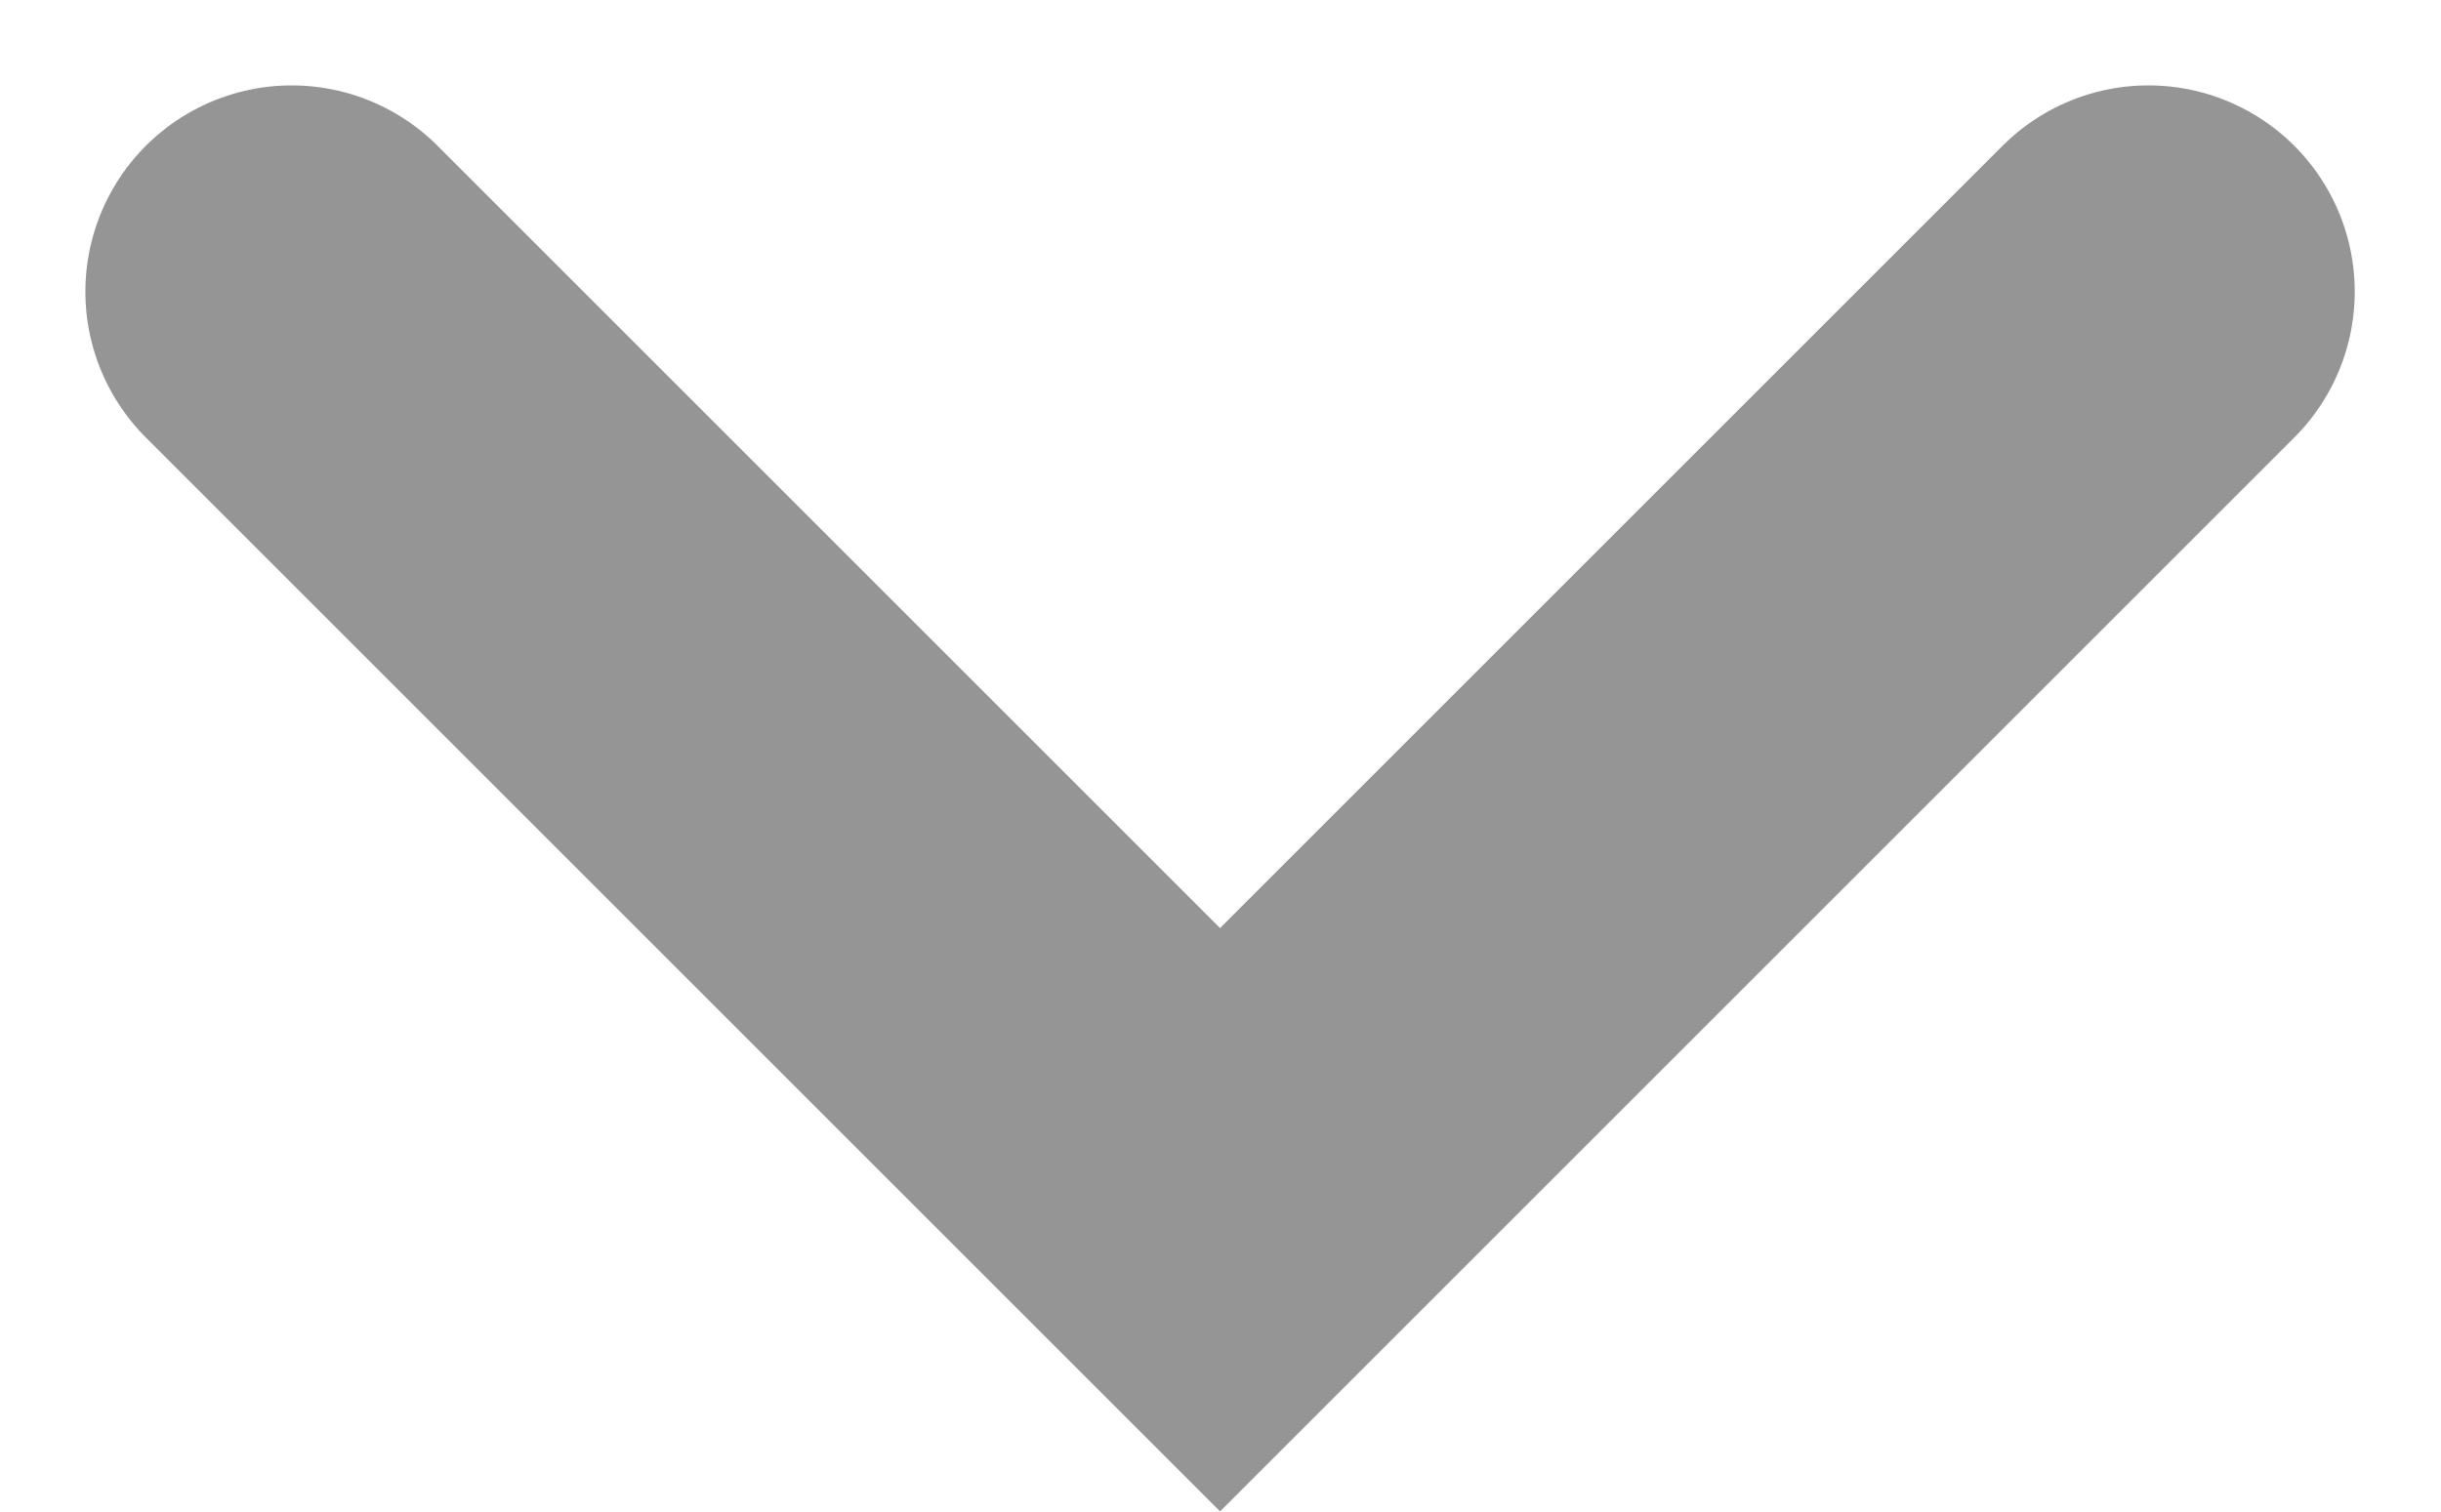
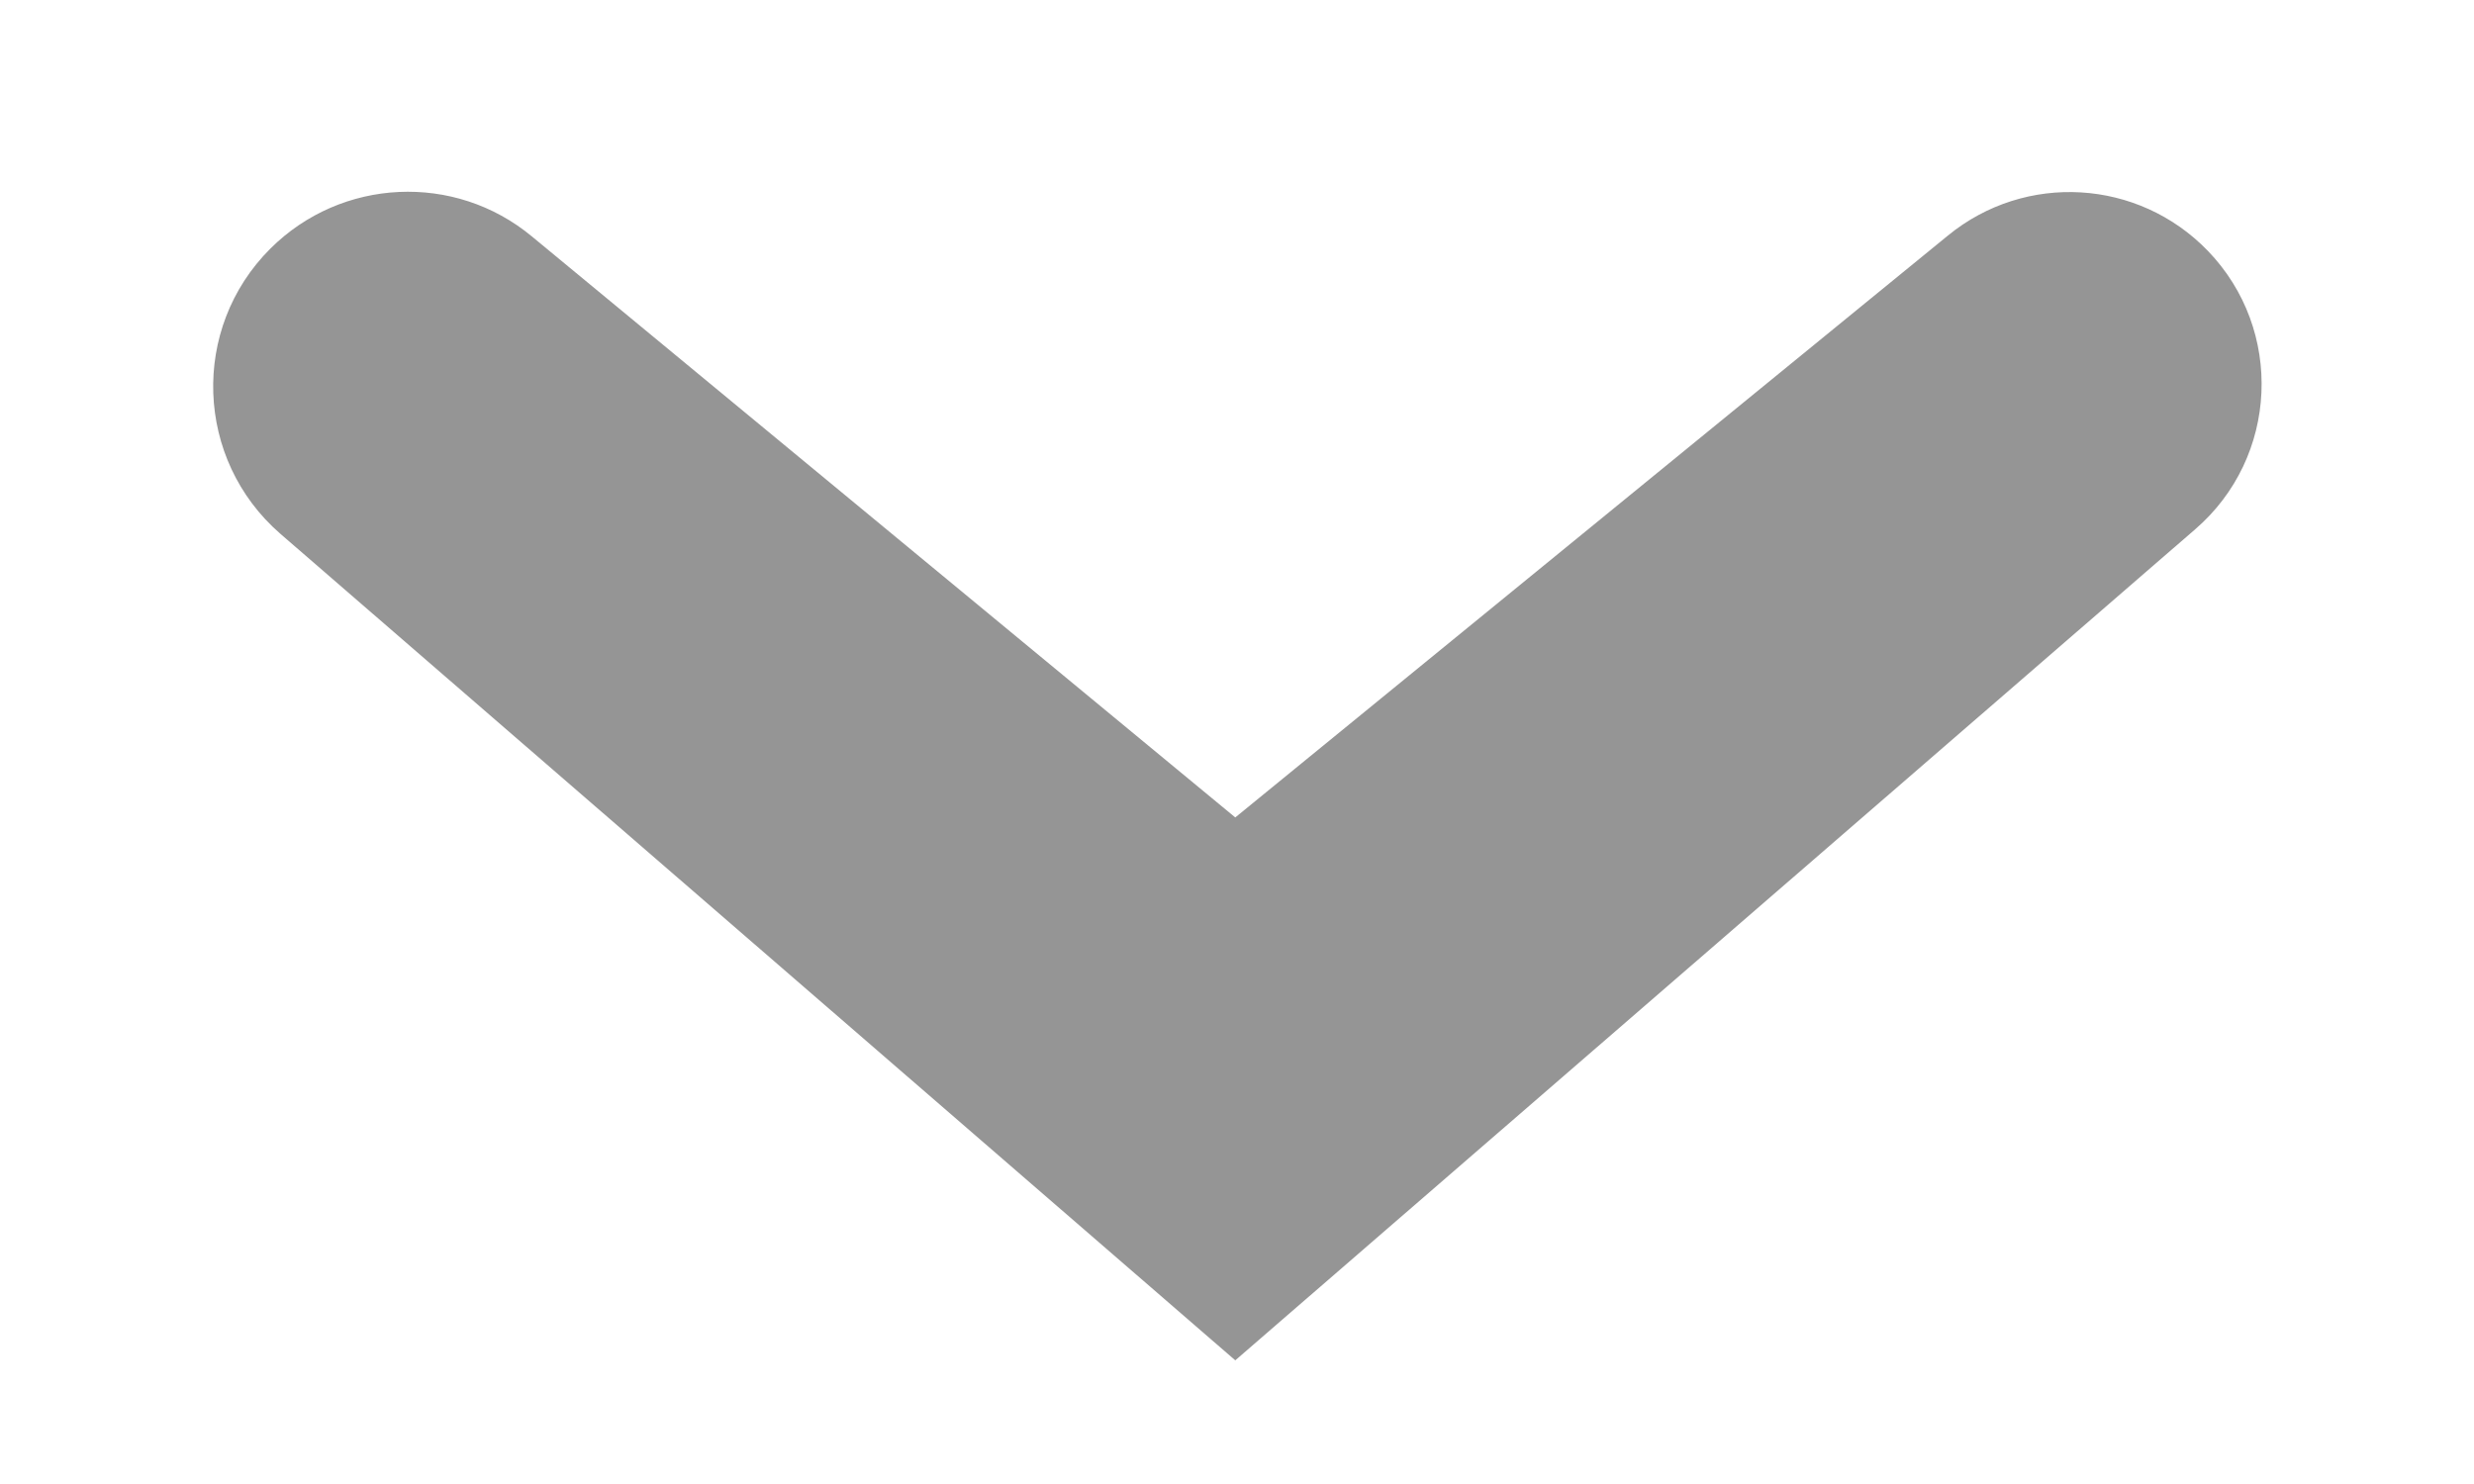
- <svg xmlns="http://www.w3.org/2000/svg" width="11.832" height="7.33" viewBox="0 0 11.832 7.33">
-   <path data-name="Path 91622" d="m23840.449 8712 4.5 4.5 4.5-4.5" transform="translate(-23839.035 -8710.586)" style="fill:none;stroke:#959595;stroke-linecap:round;stroke-width:2px" />
+ <svg xmlns="http://www.w3.org/2000/svg" width="10" height="6" viewBox="0 0 10 6" fill="none">
+   <path d="M1.133 2.158C0.788 1.858 0.769 1.328 1.093 1.005V1.005C1.38 0.719 1.838 0.697 2.15 0.956L4.993 3.305L7.874 0.952C8.187 0.696 8.643 0.723 8.924 1.014V1.014C9.233 1.334 9.21 1.849 8.873 2.14L4.993 5.5L1.133 2.158Z" fill="#959595" />
</svg>
